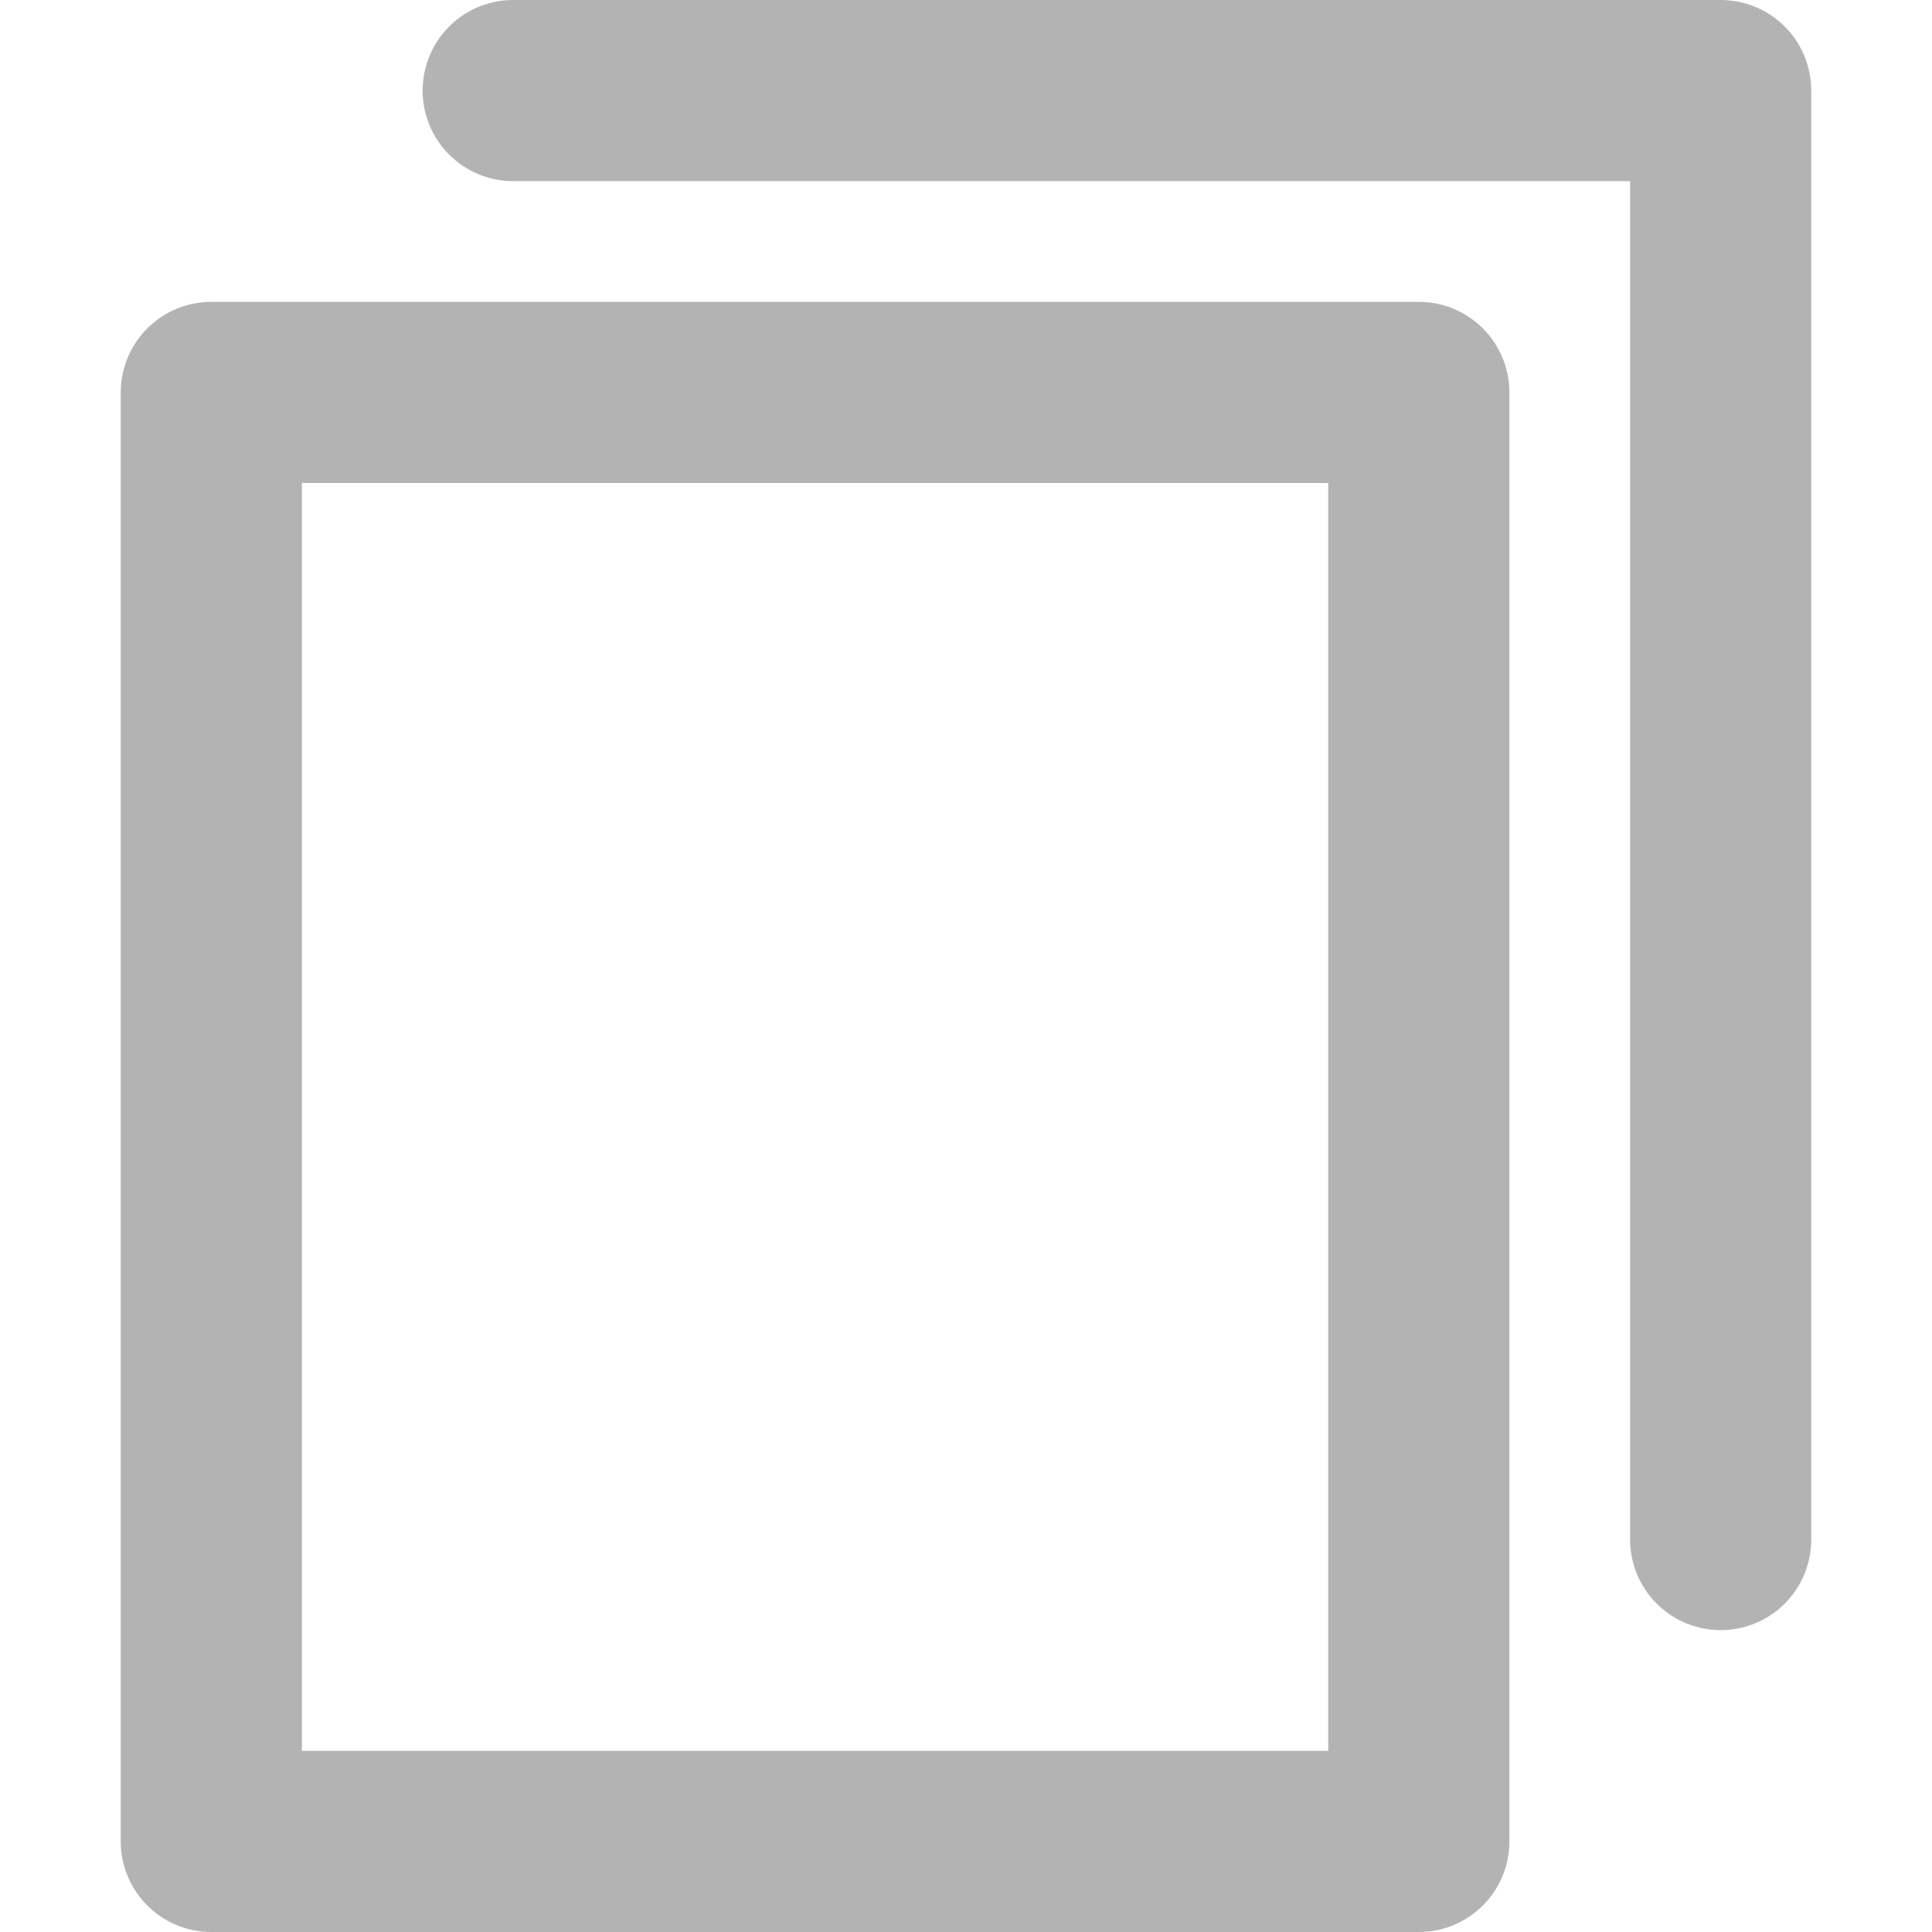
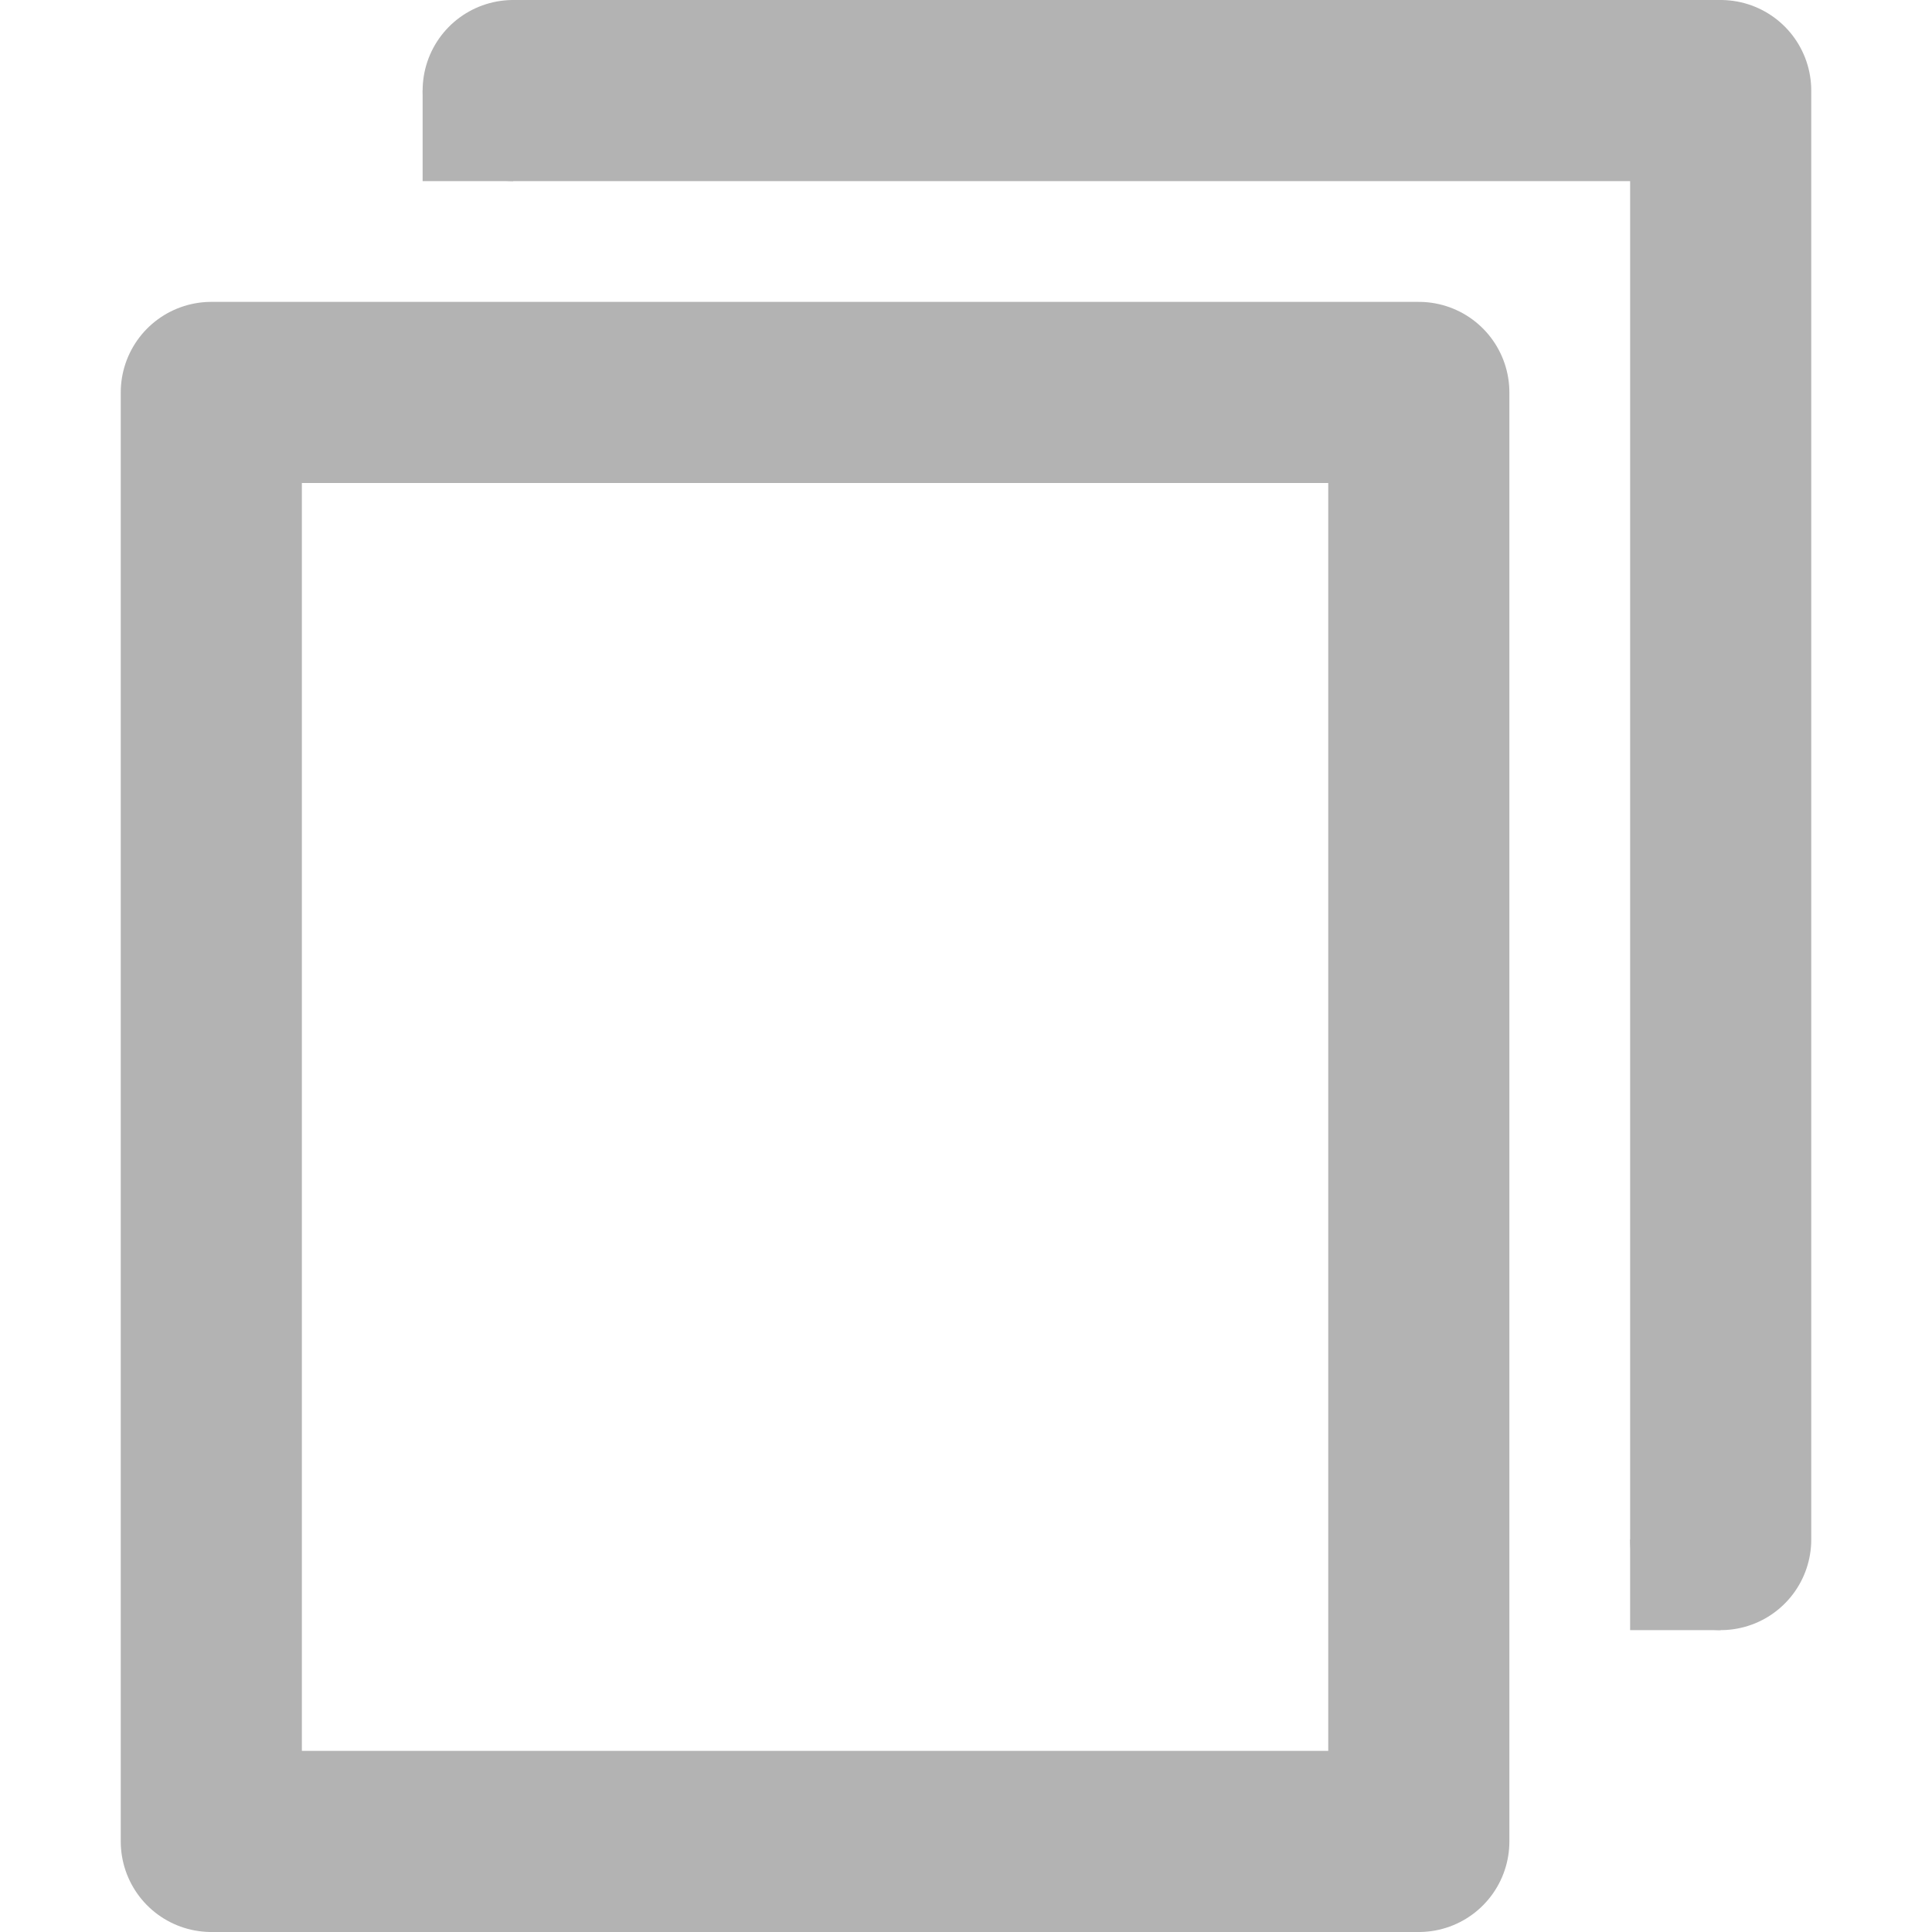
<svg xmlns="http://www.w3.org/2000/svg" viewBox="0 0 64 64" fill="none" stroke="#b3b3b3" stroke-width="6" stroke-linecap="round" stroke-linejoin="round">
  <path d="M 17,3 H 57 V 51" />
  <path d="M 7,13 V 61 H 47 V 13 H 7" />
+   <rect x="14" y="3" width="3" height="3" fill="#b3b3b3" stroke-width="0" />
+   <rect x="54" y="51" width="3" height="3" fill="#b3b3b3" stroke-width="0" />
</svg>
